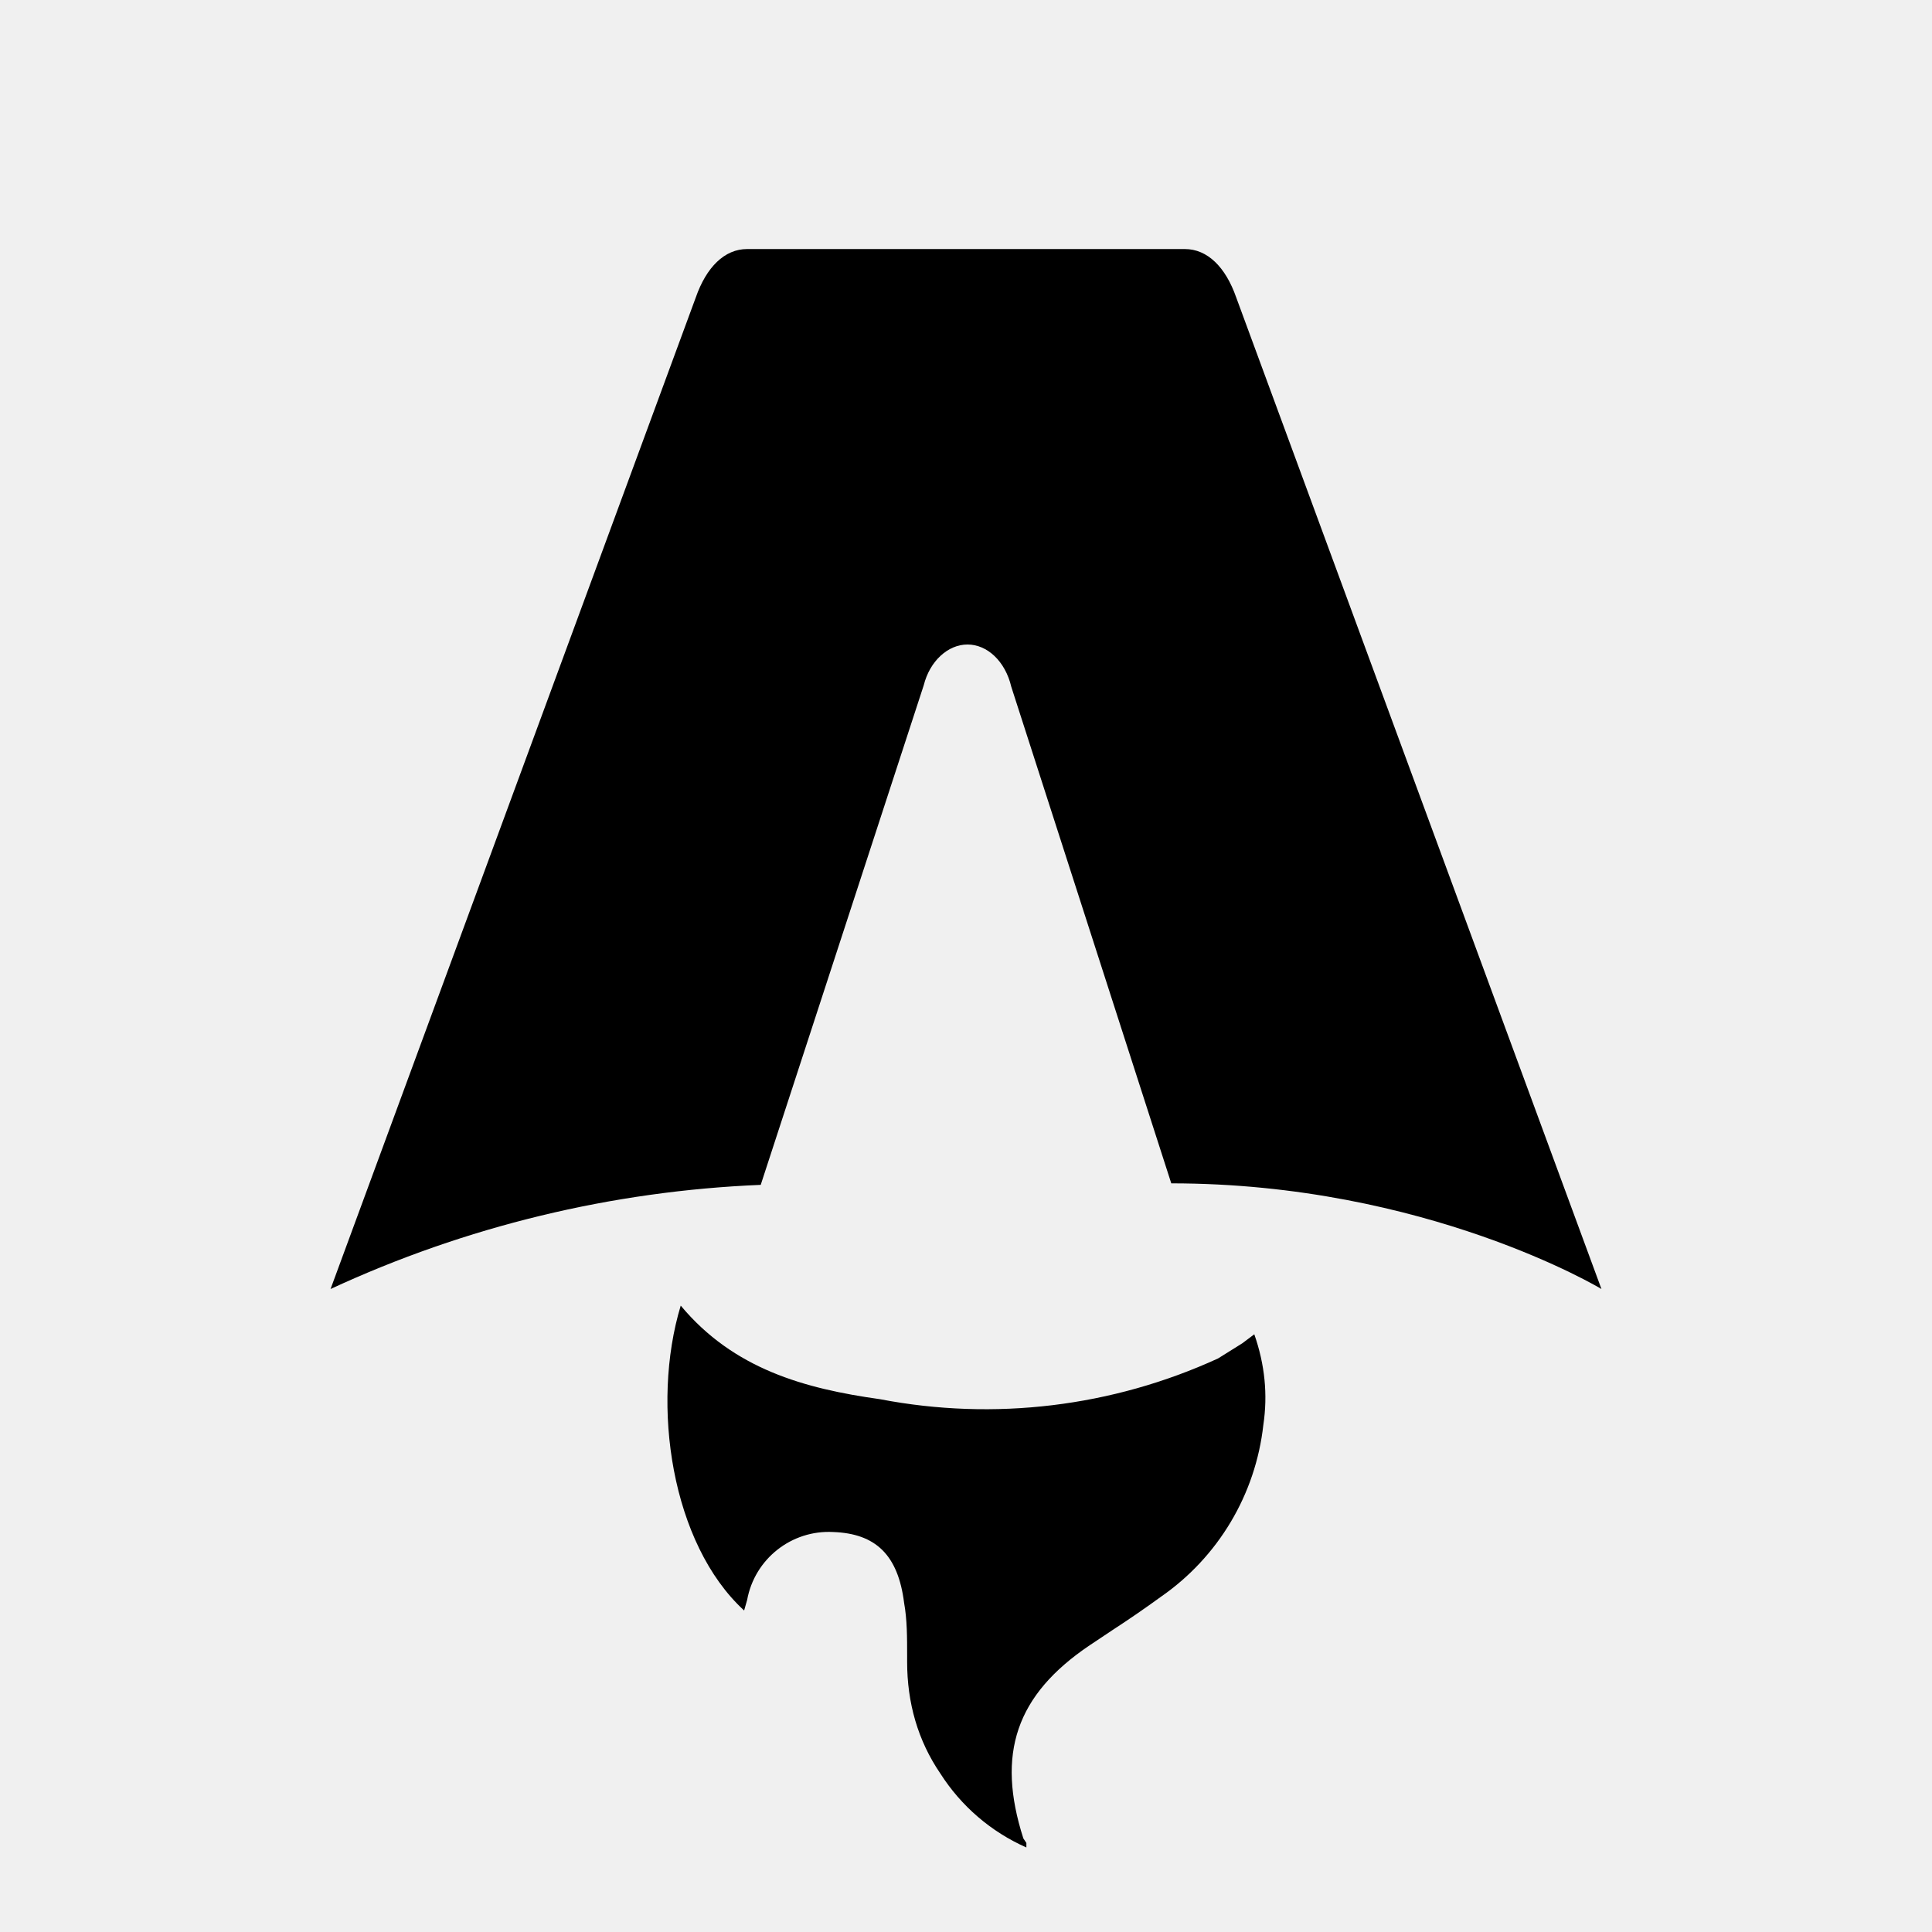
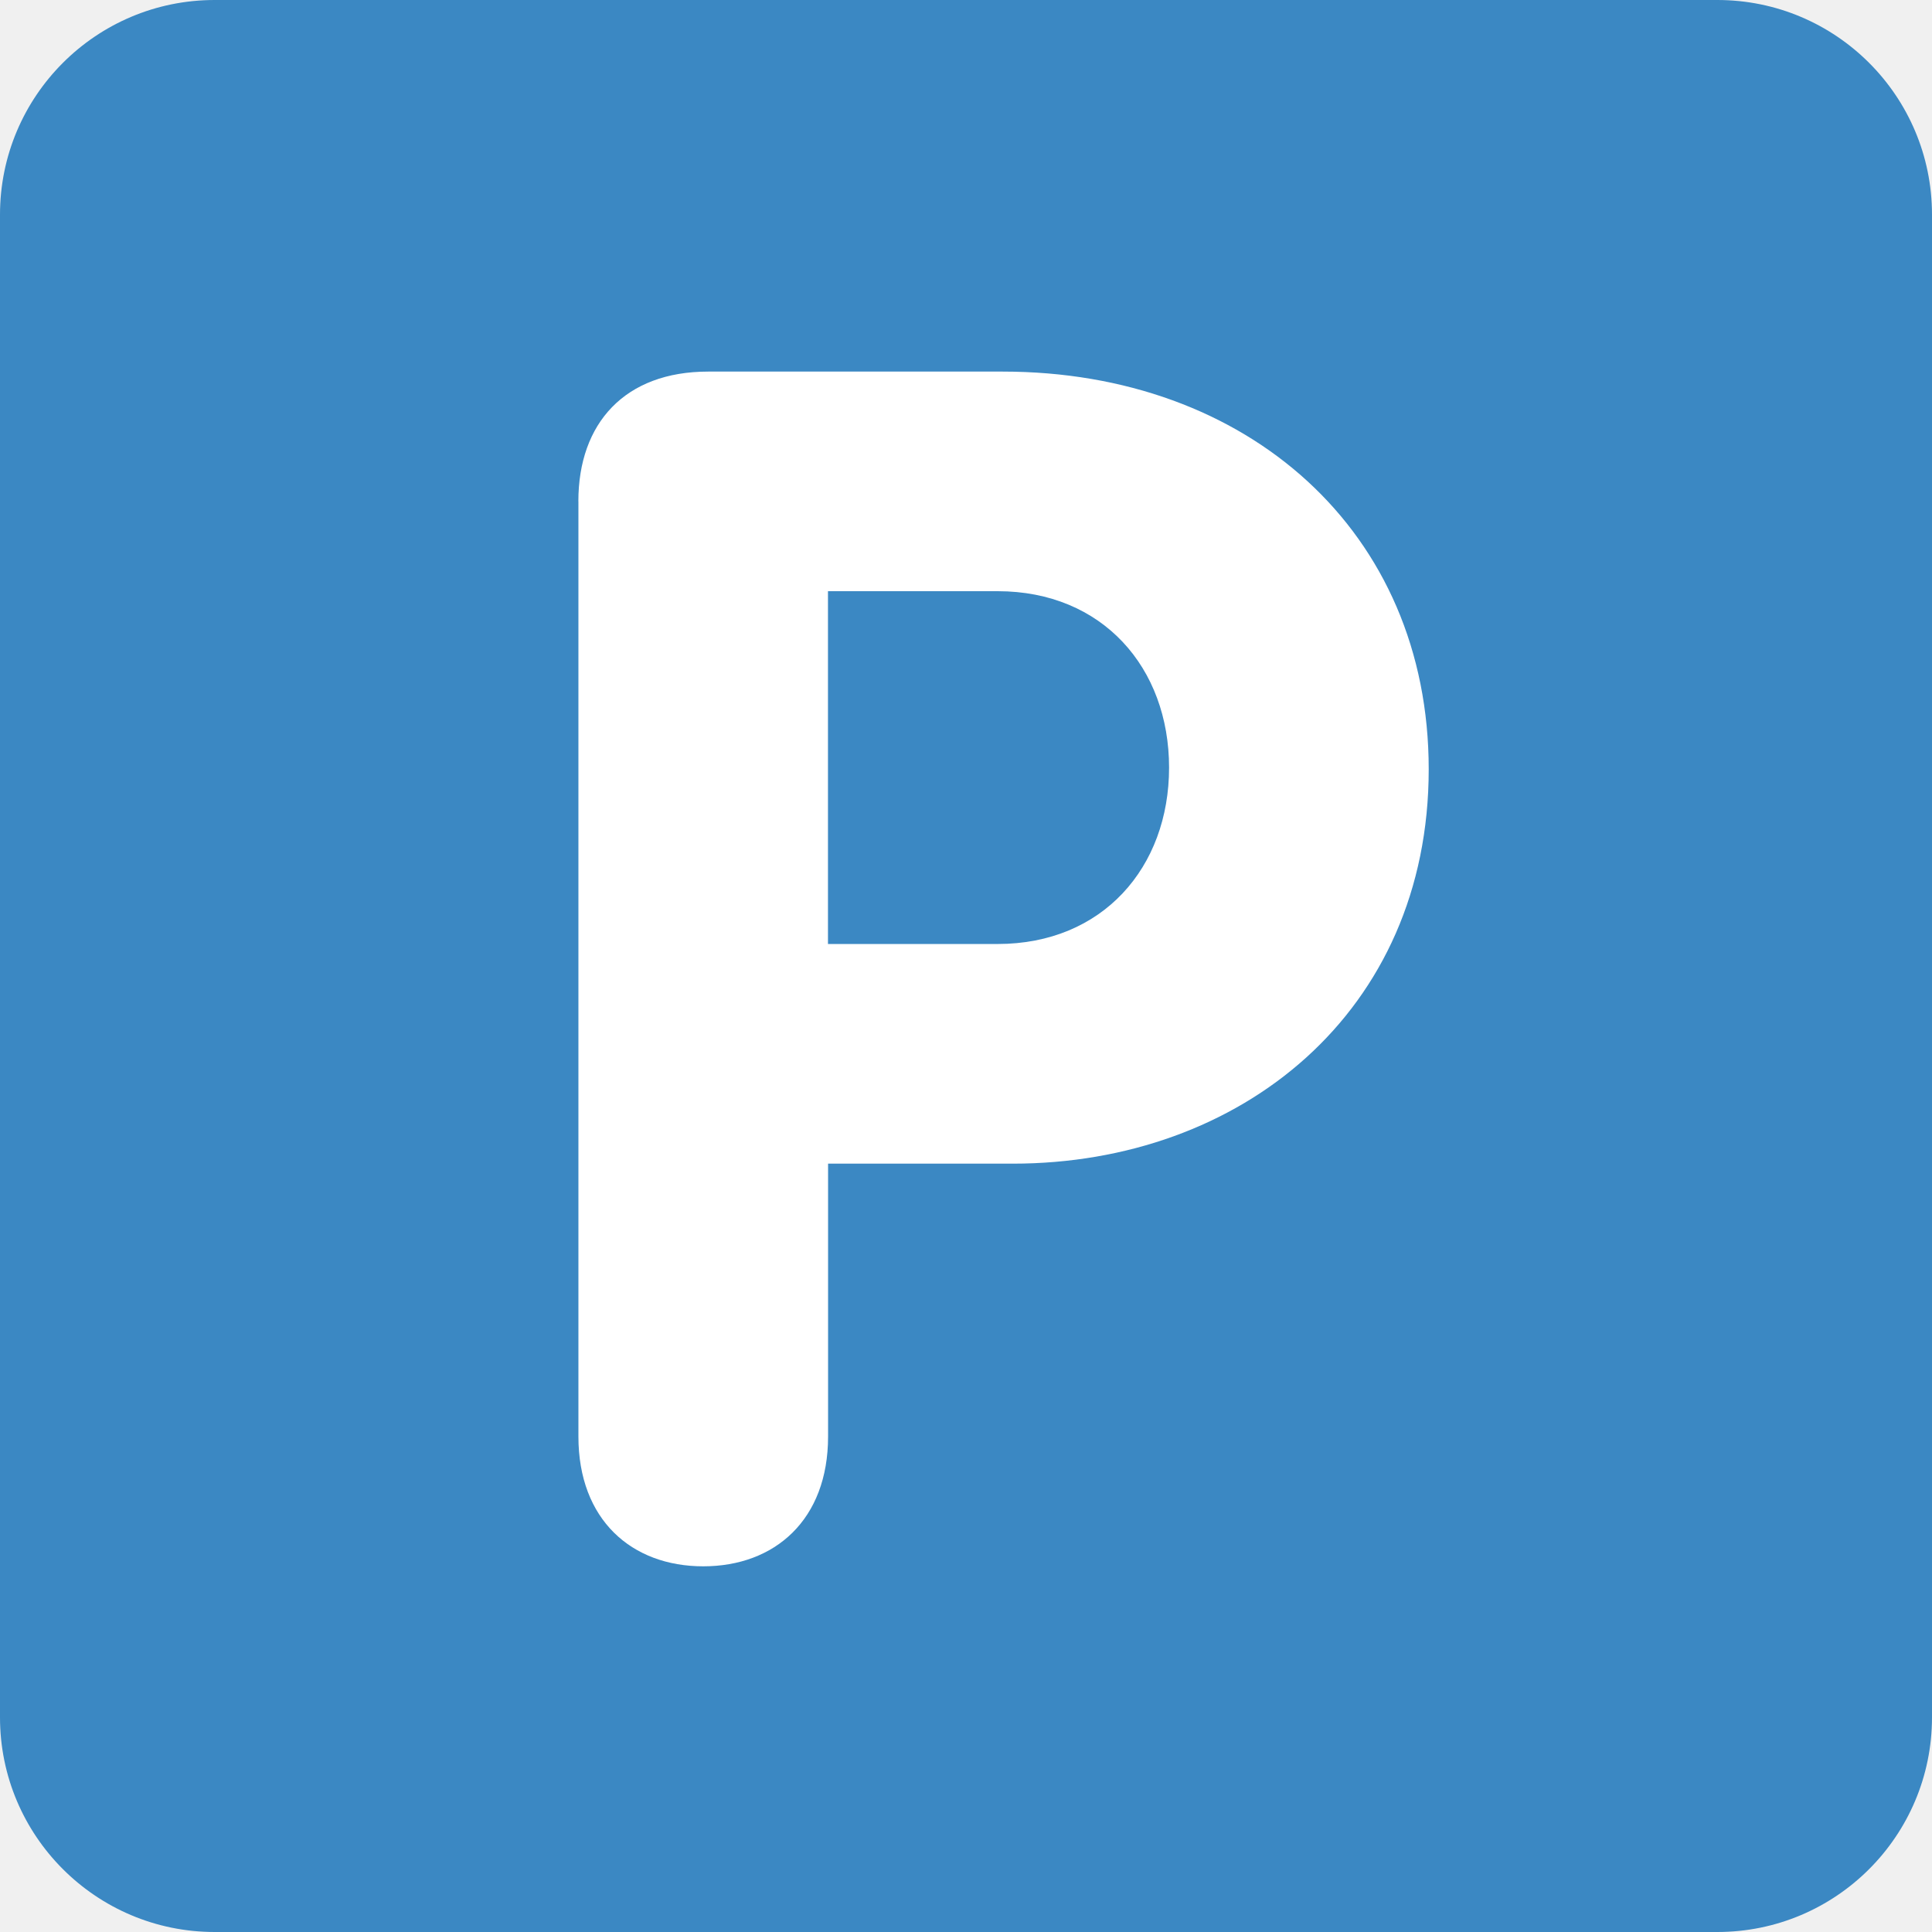
- <svg xmlns="http://www.w3.org/2000/svg" fill="none" viewBox="0 0 128 128">
-   <path d="M50.4 78.5a75.1 75.1 0 0 0-28.5 6.9l24.2-65.7c.7-2 1.9-3.2 3.4-3.2h29c1.5 0 2.7 1.2 3.4 3.2l24.2 65.7s-11.6-7-28.5-7L67 45.5c-.4-1.7-1.6-2.8-2.9-2.8-1.3 0-2.5 1.1-2.9 2.7L50.4 78.5Zm-1.1 28.2Zm-4.2-20.2c-2 6.6-.6 15.8 4.2 20.2a17.5 17.5 0 0 1 .2-.7 5.5 5.5 0 0 1 5.7-4.5c2.8.1 4.3 1.5 4.7 4.7.2 1.1.2 2.3.2 3.5v.4c0 2.7.7 5.2 2.2 7.4a13 13 0 0 0 5.7 4.9v-.3l-.2-.3c-1.8-5.6-.5-9.5 4.4-12.8l1.5-1a73 73 0 0 0 3.2-2.2 16 16 0 0 0 6.8-11.4c.3-2 .1-4-.6-6l-.8.6-1.6 1a37 37 0 0 1-22.4 2.7c-5-.7-9.7-2-13.2-6.2Z" />
-   <style>
-         path { fill: #000; }
-         @media (prefers-color-scheme: dark) {
-             path { fill: #FFF; }
-         }
-     </style>
+ <svg xmlns="http://www.w3.org/2000/svg" width="800px" height="800px" viewBox="0 0 36 36" aria-hidden="true" role="img" class="iconify iconify--twemoji" preserveAspectRatio="xMidYMid meet">
+   <path fill="#3B88C3" d="M36 32a4 4 0 0 1-4 4H4a4 4 0 0 1-4-4V4a4 4 0 0 1 4-4h28a4 4 0 0 1 4 4v28z" />
+   <path fill="#FFF" d="M10.777 9.342c0-1.458.868-2.418 2.419-2.418h5.488c4.559 0 7.938 2.977 7.938 7.41c0 4.527-3.504 7.349-7.751 7.349H15.43v5.085c0 1.551-.992 2.418-2.326 2.418s-2.326-.867-2.326-2.418V9.342zm4.651 8.248h3.162c1.954 0 3.194-1.426 3.194-3.287c0-1.86-1.24-3.287-3.194-3.287h-3.162v6.574z" />
</svg>
